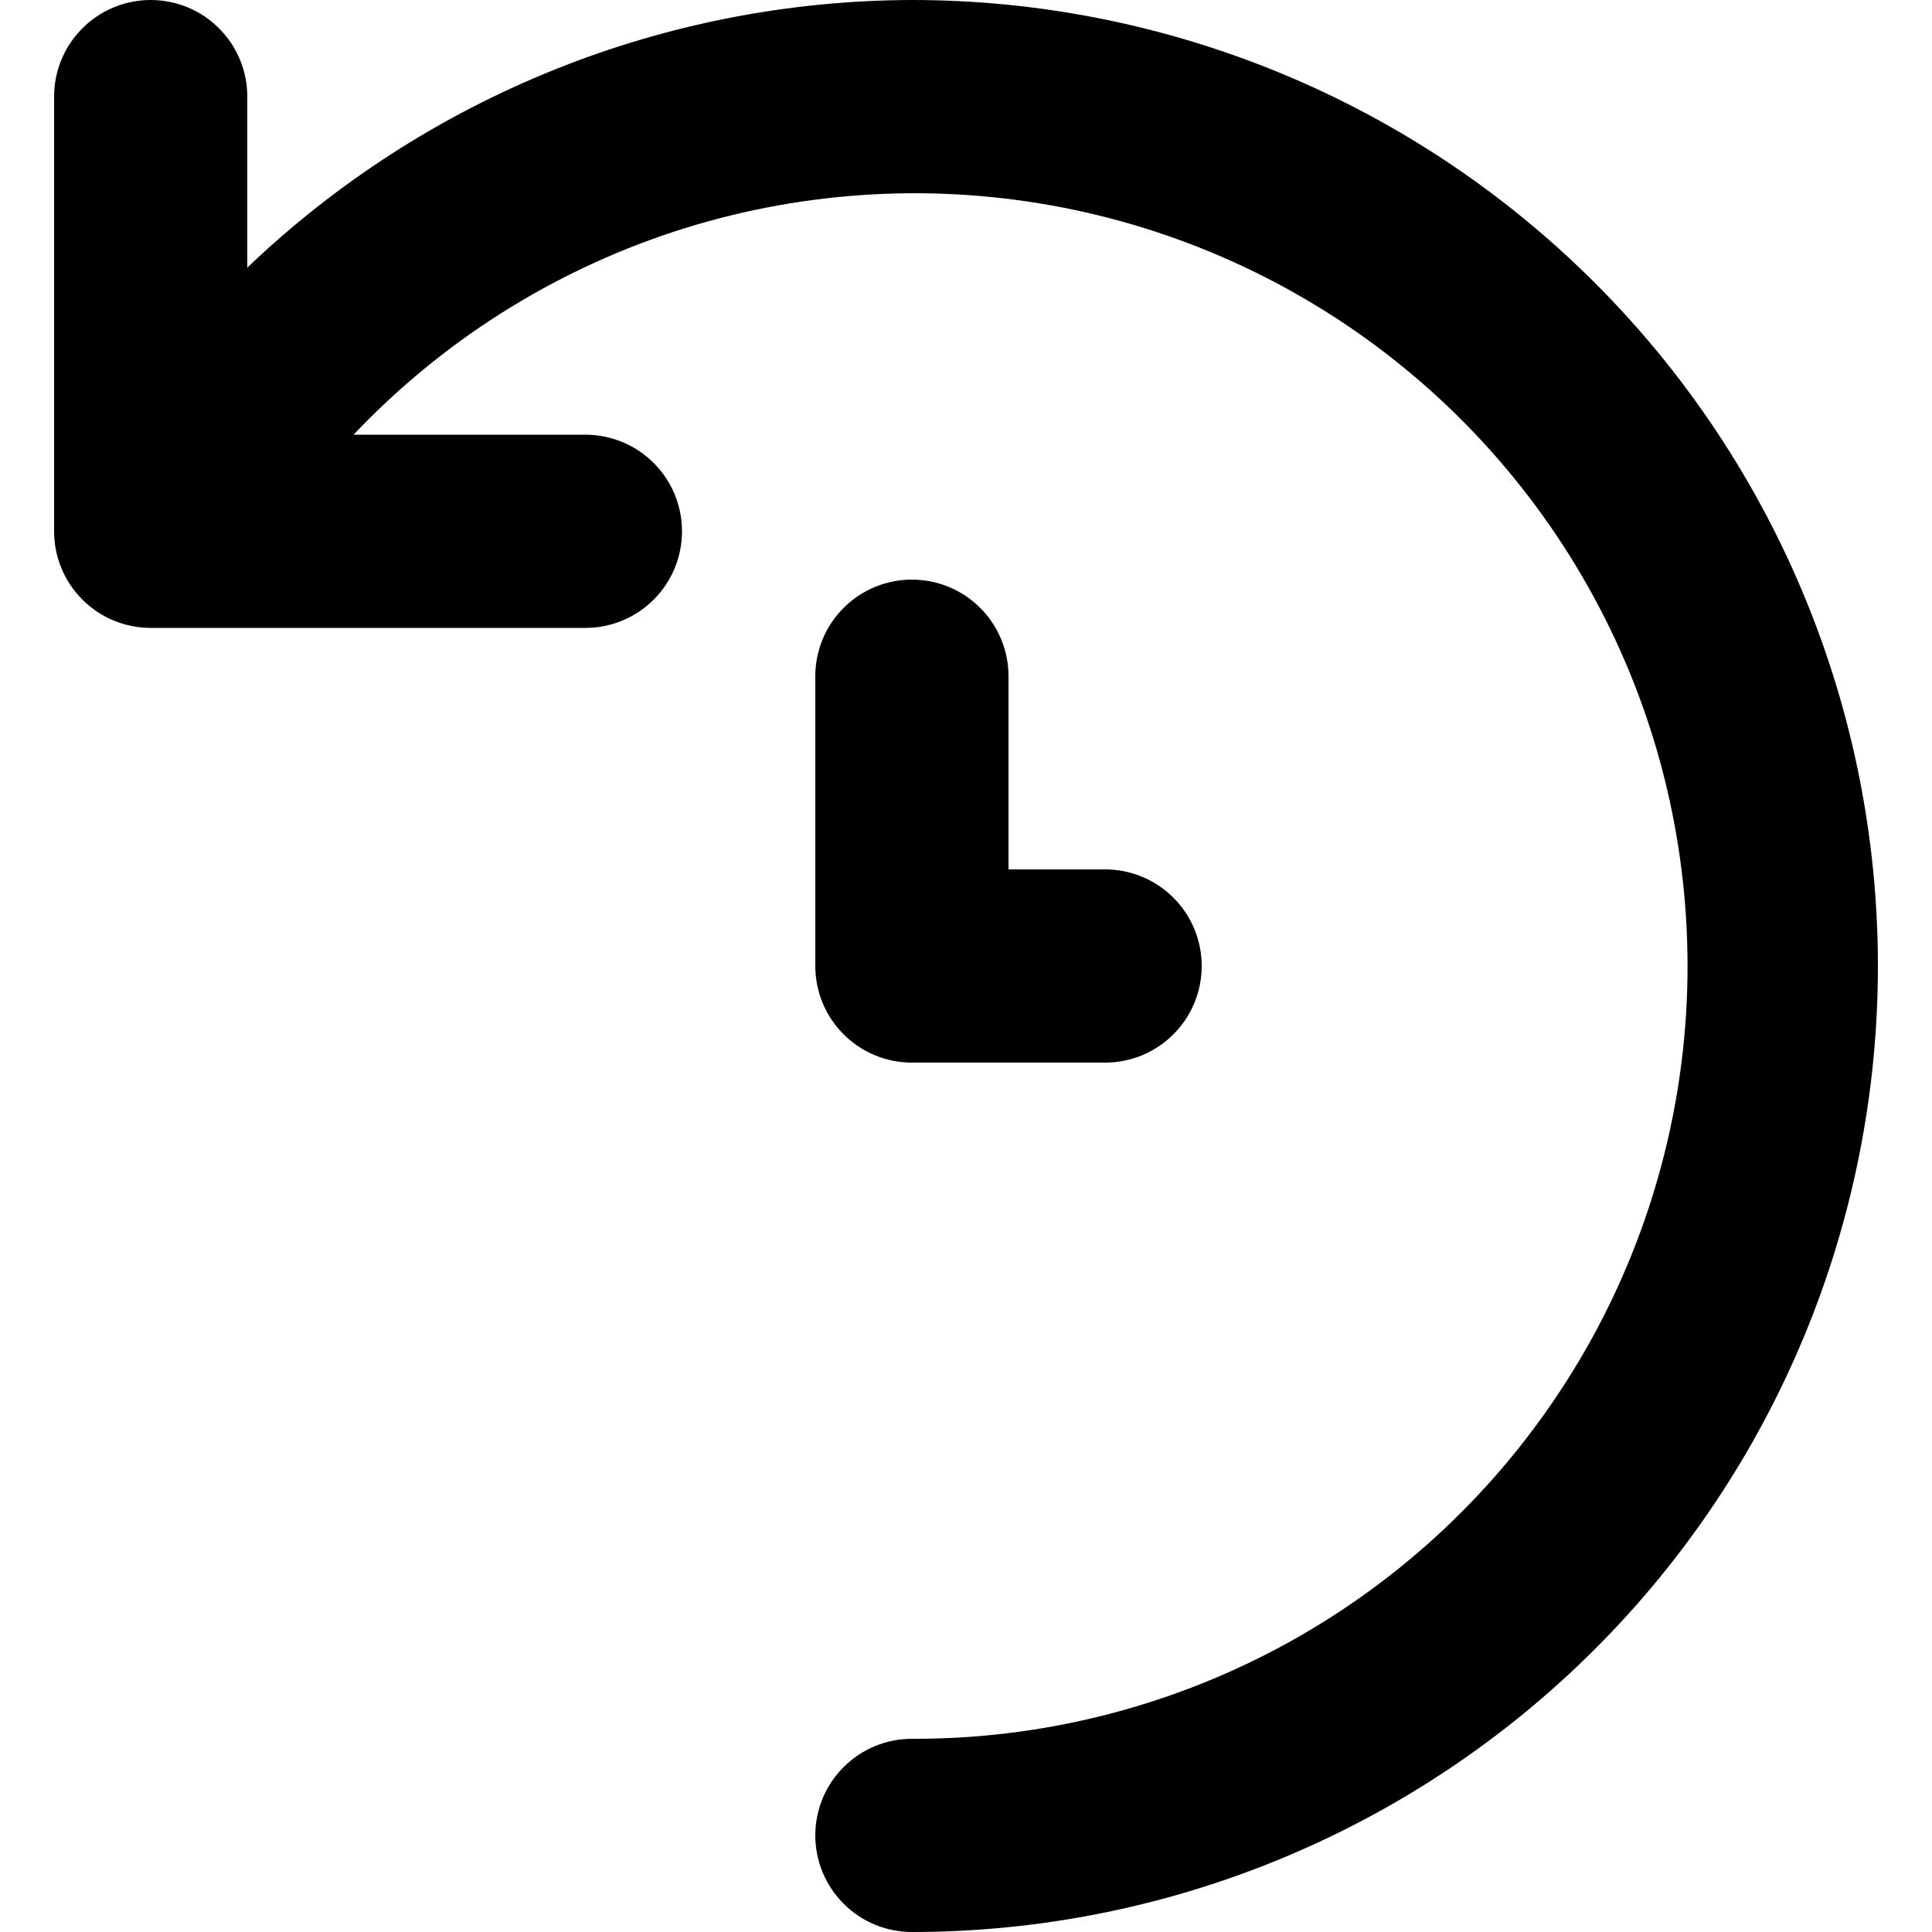
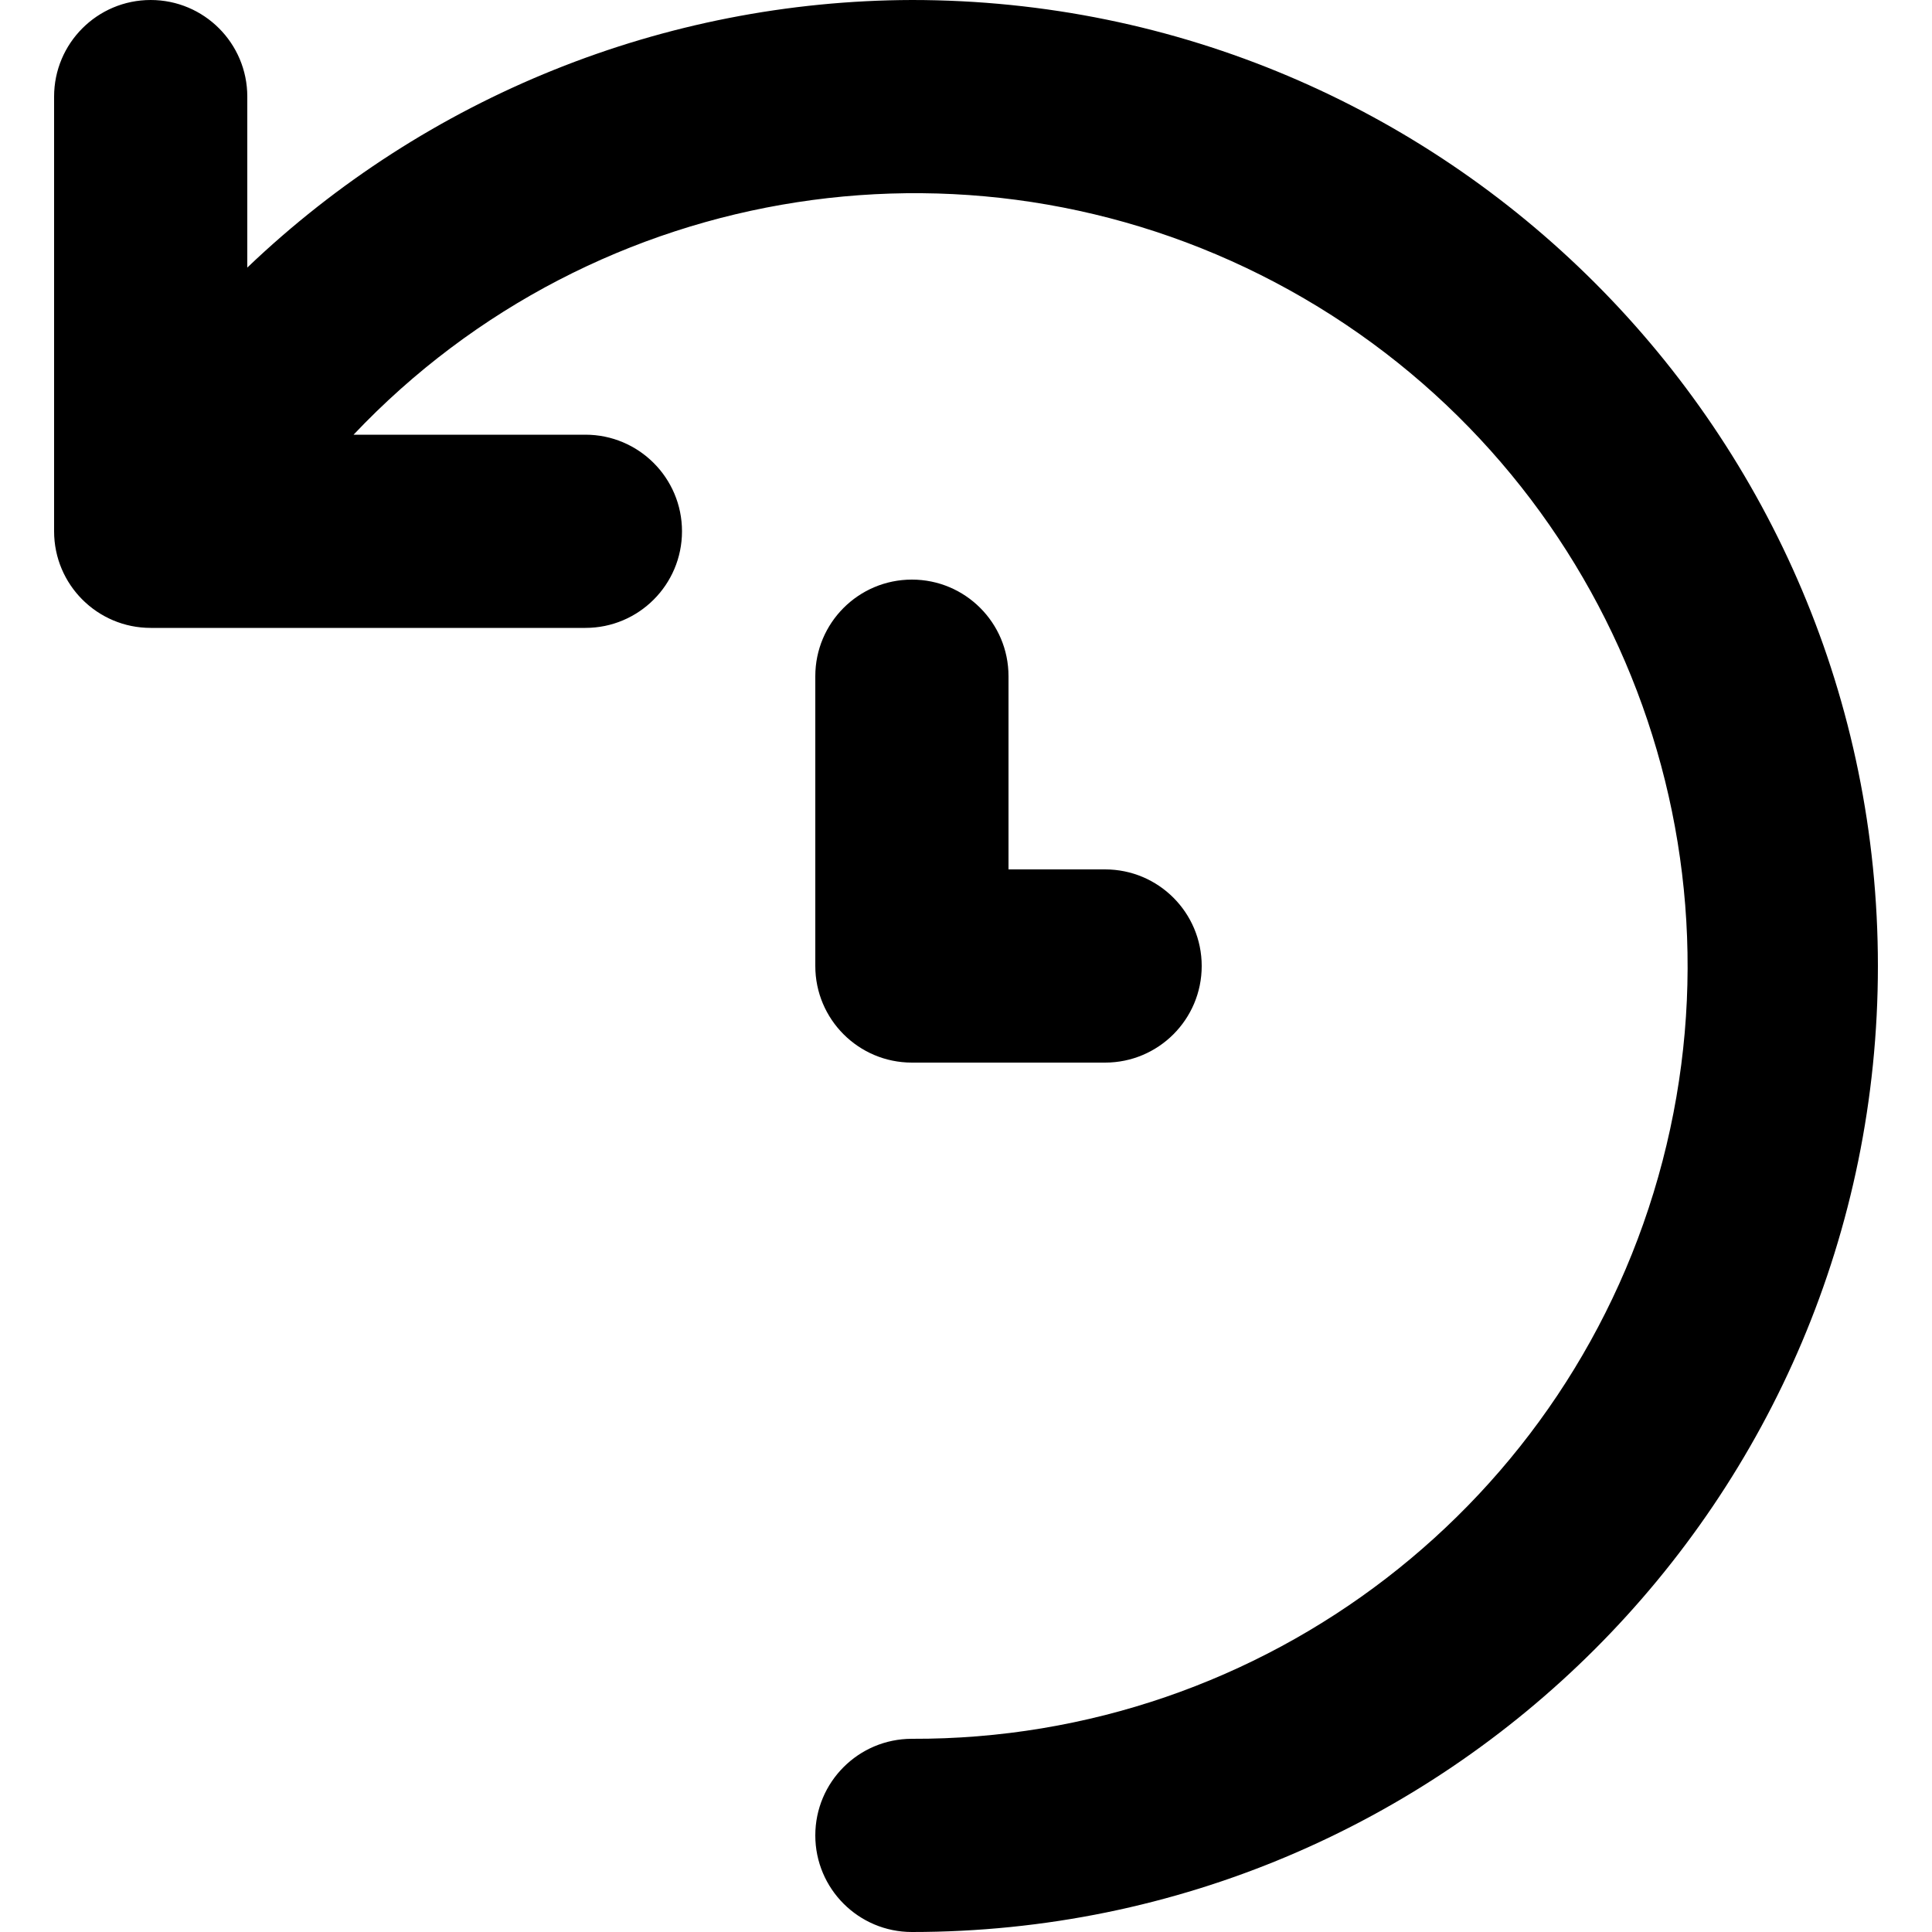
<svg xmlns="http://www.w3.org/2000/svg" viewBox="0 0 20 20">
-   <path d="M9.44 0C6.876 0.007 4.414 0.999 2.56 2.77V1C2.56 0.735 2.455 0.48 2.267 0.293C2.08 0.105 1.825 0 1.56 0C1.295 0 1.04 0.105 0.853 0.293C0.665 0.48 0.56 0.735 0.56 1V5.5C0.56 5.765 0.665 6.02 0.853 6.207C1.04 6.395 1.295 6.5 1.56 6.5H6.06C6.325 6.5 6.58 6.395 6.767 6.207C6.955 6.02 7.06 5.765 7.06 5.5C7.06 5.235 6.955 4.98 6.767 4.793C6.58 4.605 6.325 4.5 6.06 4.5H3.66C4.572 3.537 5.709 2.816 6.968 2.401C8.228 1.987 9.571 1.892 10.876 2.125C12.182 2.358 13.409 2.912 14.447 3.737C15.485 4.562 16.302 5.632 16.824 6.851C17.346 8.07 17.556 9.4 17.437 10.721C17.317 12.041 16.872 13.312 16.139 14.417C15.407 15.523 14.412 16.429 13.242 17.055C12.073 17.68 10.766 18.005 9.44 18C9.175 18 8.92 18.105 8.733 18.293C8.545 18.48 8.44 18.735 8.44 19C8.44 19.265 8.545 19.52 8.733 19.707C8.92 19.895 9.175 20 9.44 20C12.092 20 14.636 18.946 16.511 17.071C18.387 15.196 19.44 12.652 19.44 10C19.44 7.348 18.387 4.804 16.511 2.929C14.636 1.054 12.092 0 9.44 0ZM9.44 6C9.175 6 8.92 6.105 8.733 6.293C8.545 6.48 8.44 6.735 8.44 7V10C8.44 10.265 8.545 10.52 8.733 10.707C8.92 10.895 9.175 11 9.44 11H11.44C11.705 11 11.96 10.895 12.147 10.707C12.335 10.52 12.44 10.265 12.44 10C12.44 9.735 12.335 9.48 12.147 9.293C11.96 9.105 11.705 9 11.44 9H10.44V7C10.44 6.735 10.335 6.48 10.147 6.293C9.96 6.105 9.705 6 9.44 6Z" />
+   <path d="M9.44 0a10 10 0 0 0-6.88 2.77V1a1 1 0 0 0-2 0v4.5a1 1 0 0 0 1 1h4.5a1 1 0 0 0 0-2h-2.4A8 8 0 1 1 9.44 18a1 1 0 0 0 0 2 10 10 0 0 0 0-20zm0 6a1 1 0 0 0-1 1v3a1 1 0 0 0 1 1h2a1 1 0 0 0 0-2h-1V7a1 1 0 0 0-1-1z" />
</svg>
